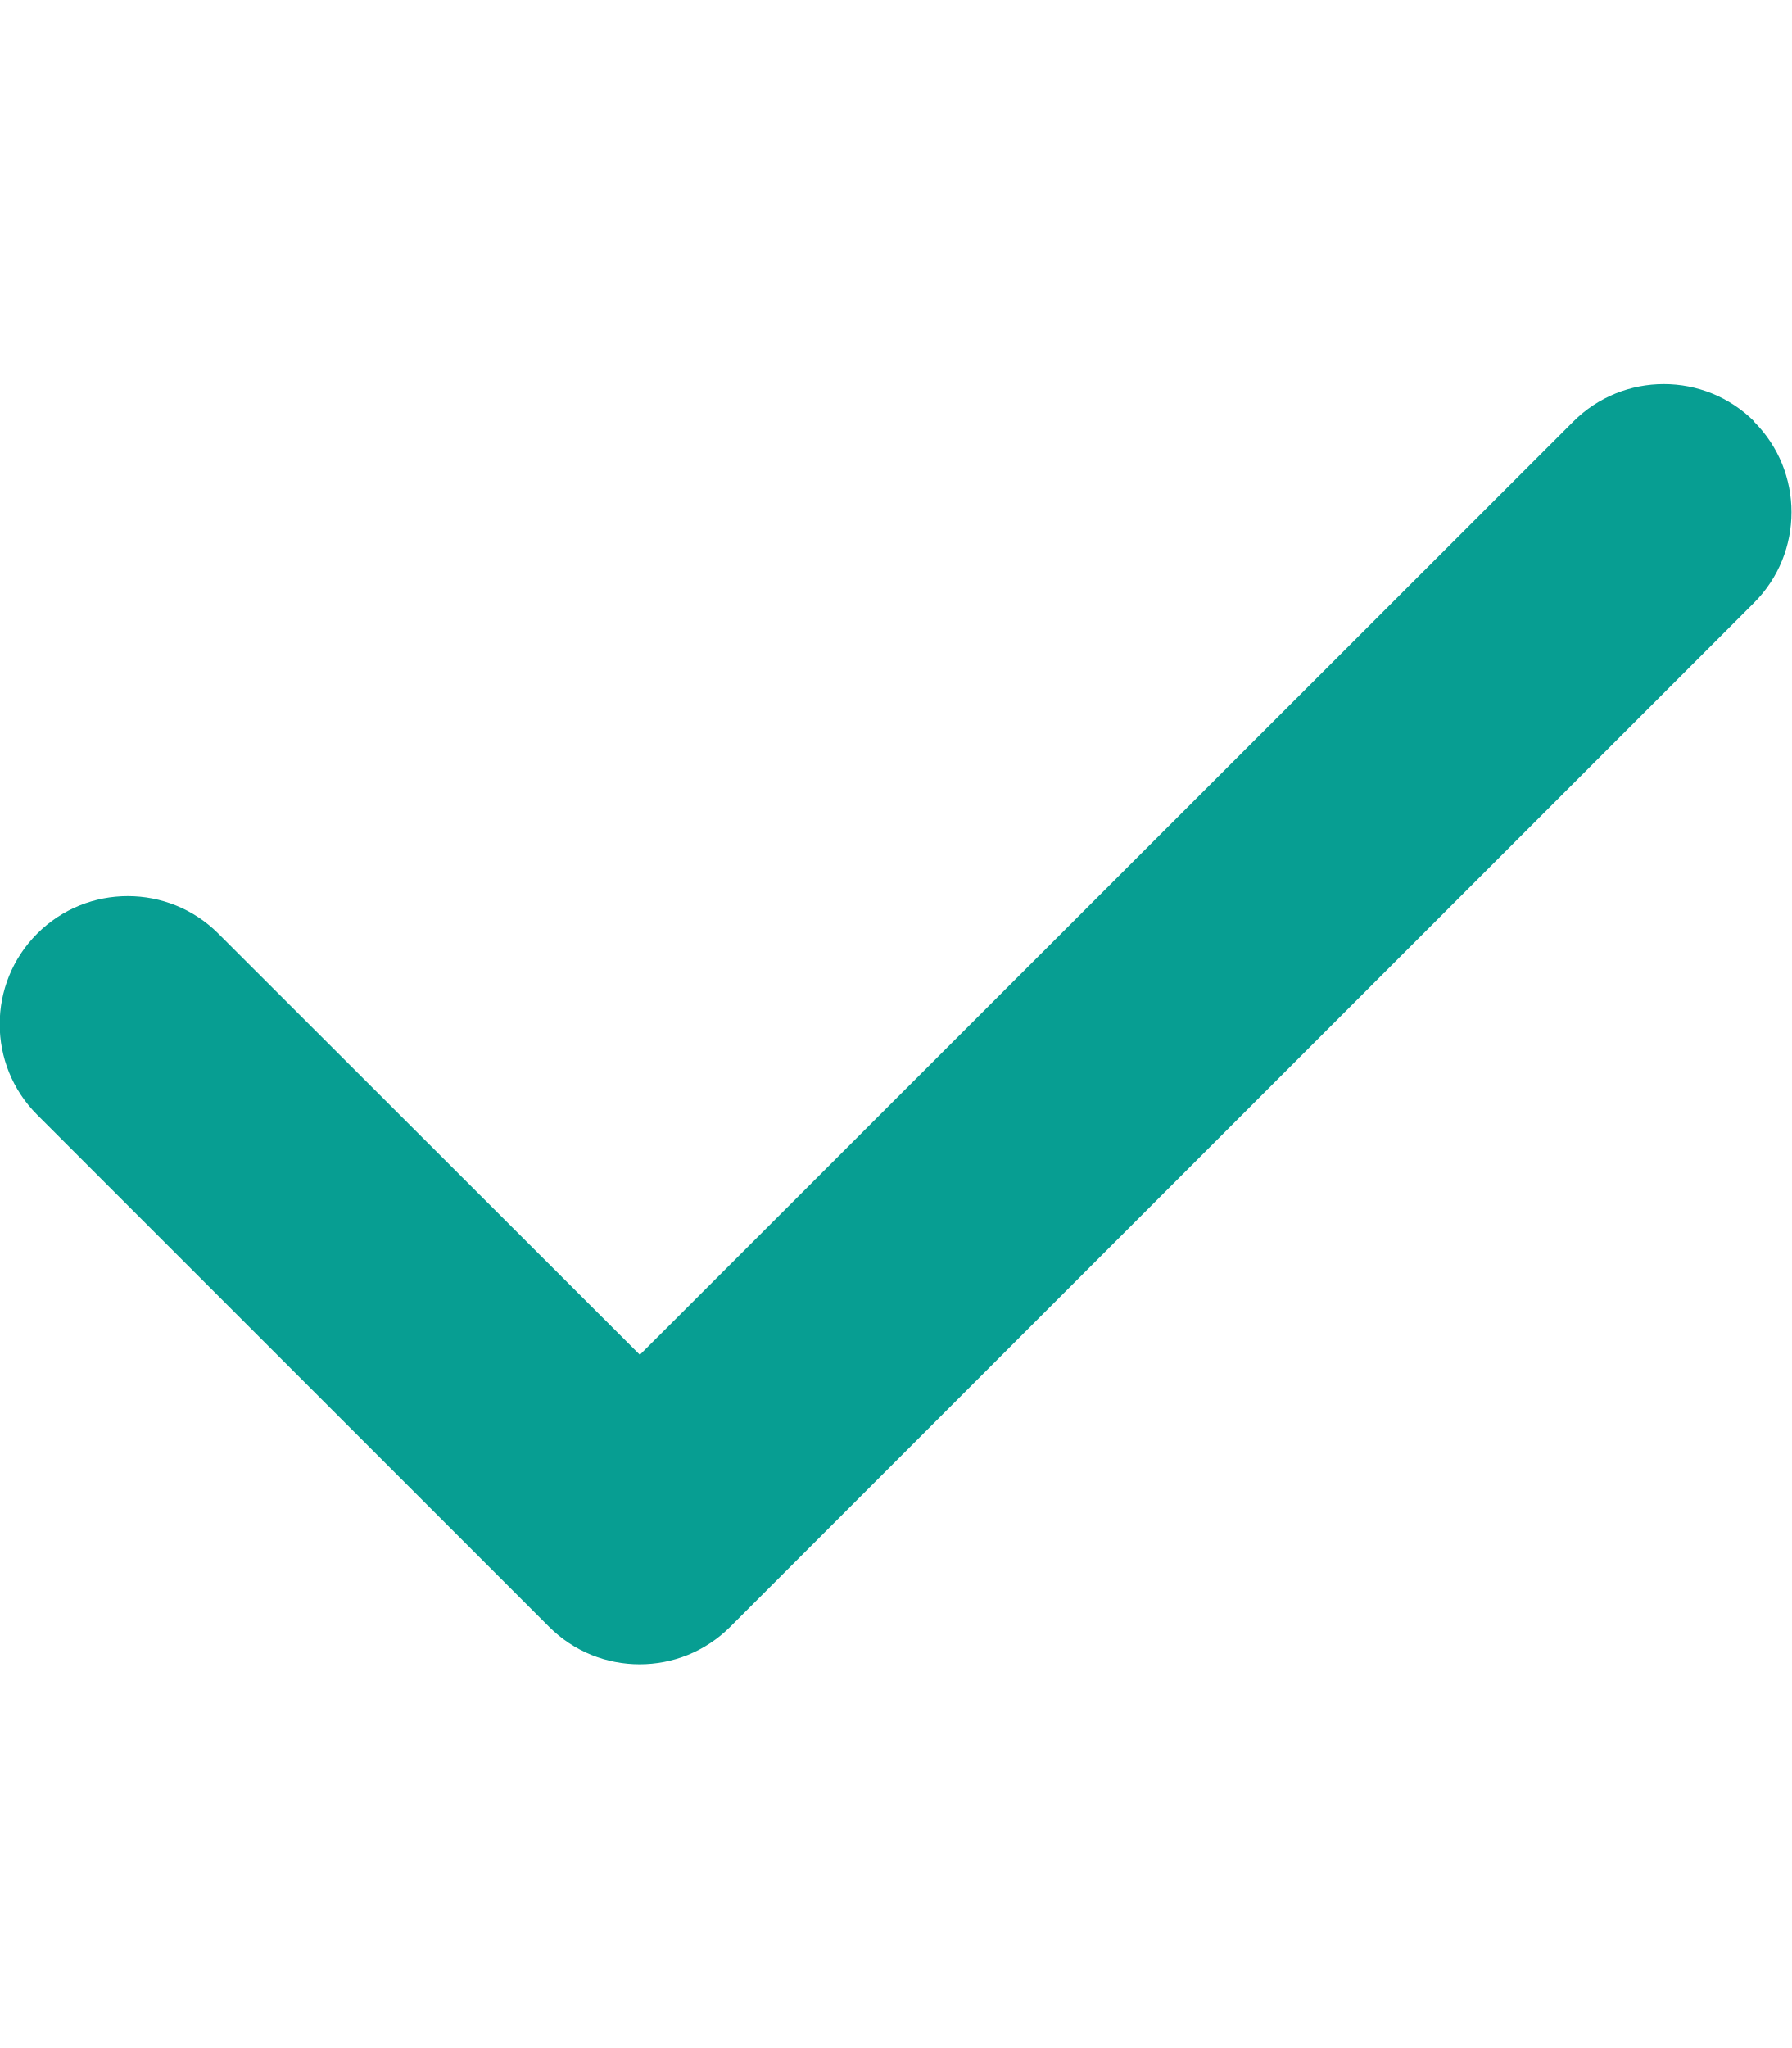
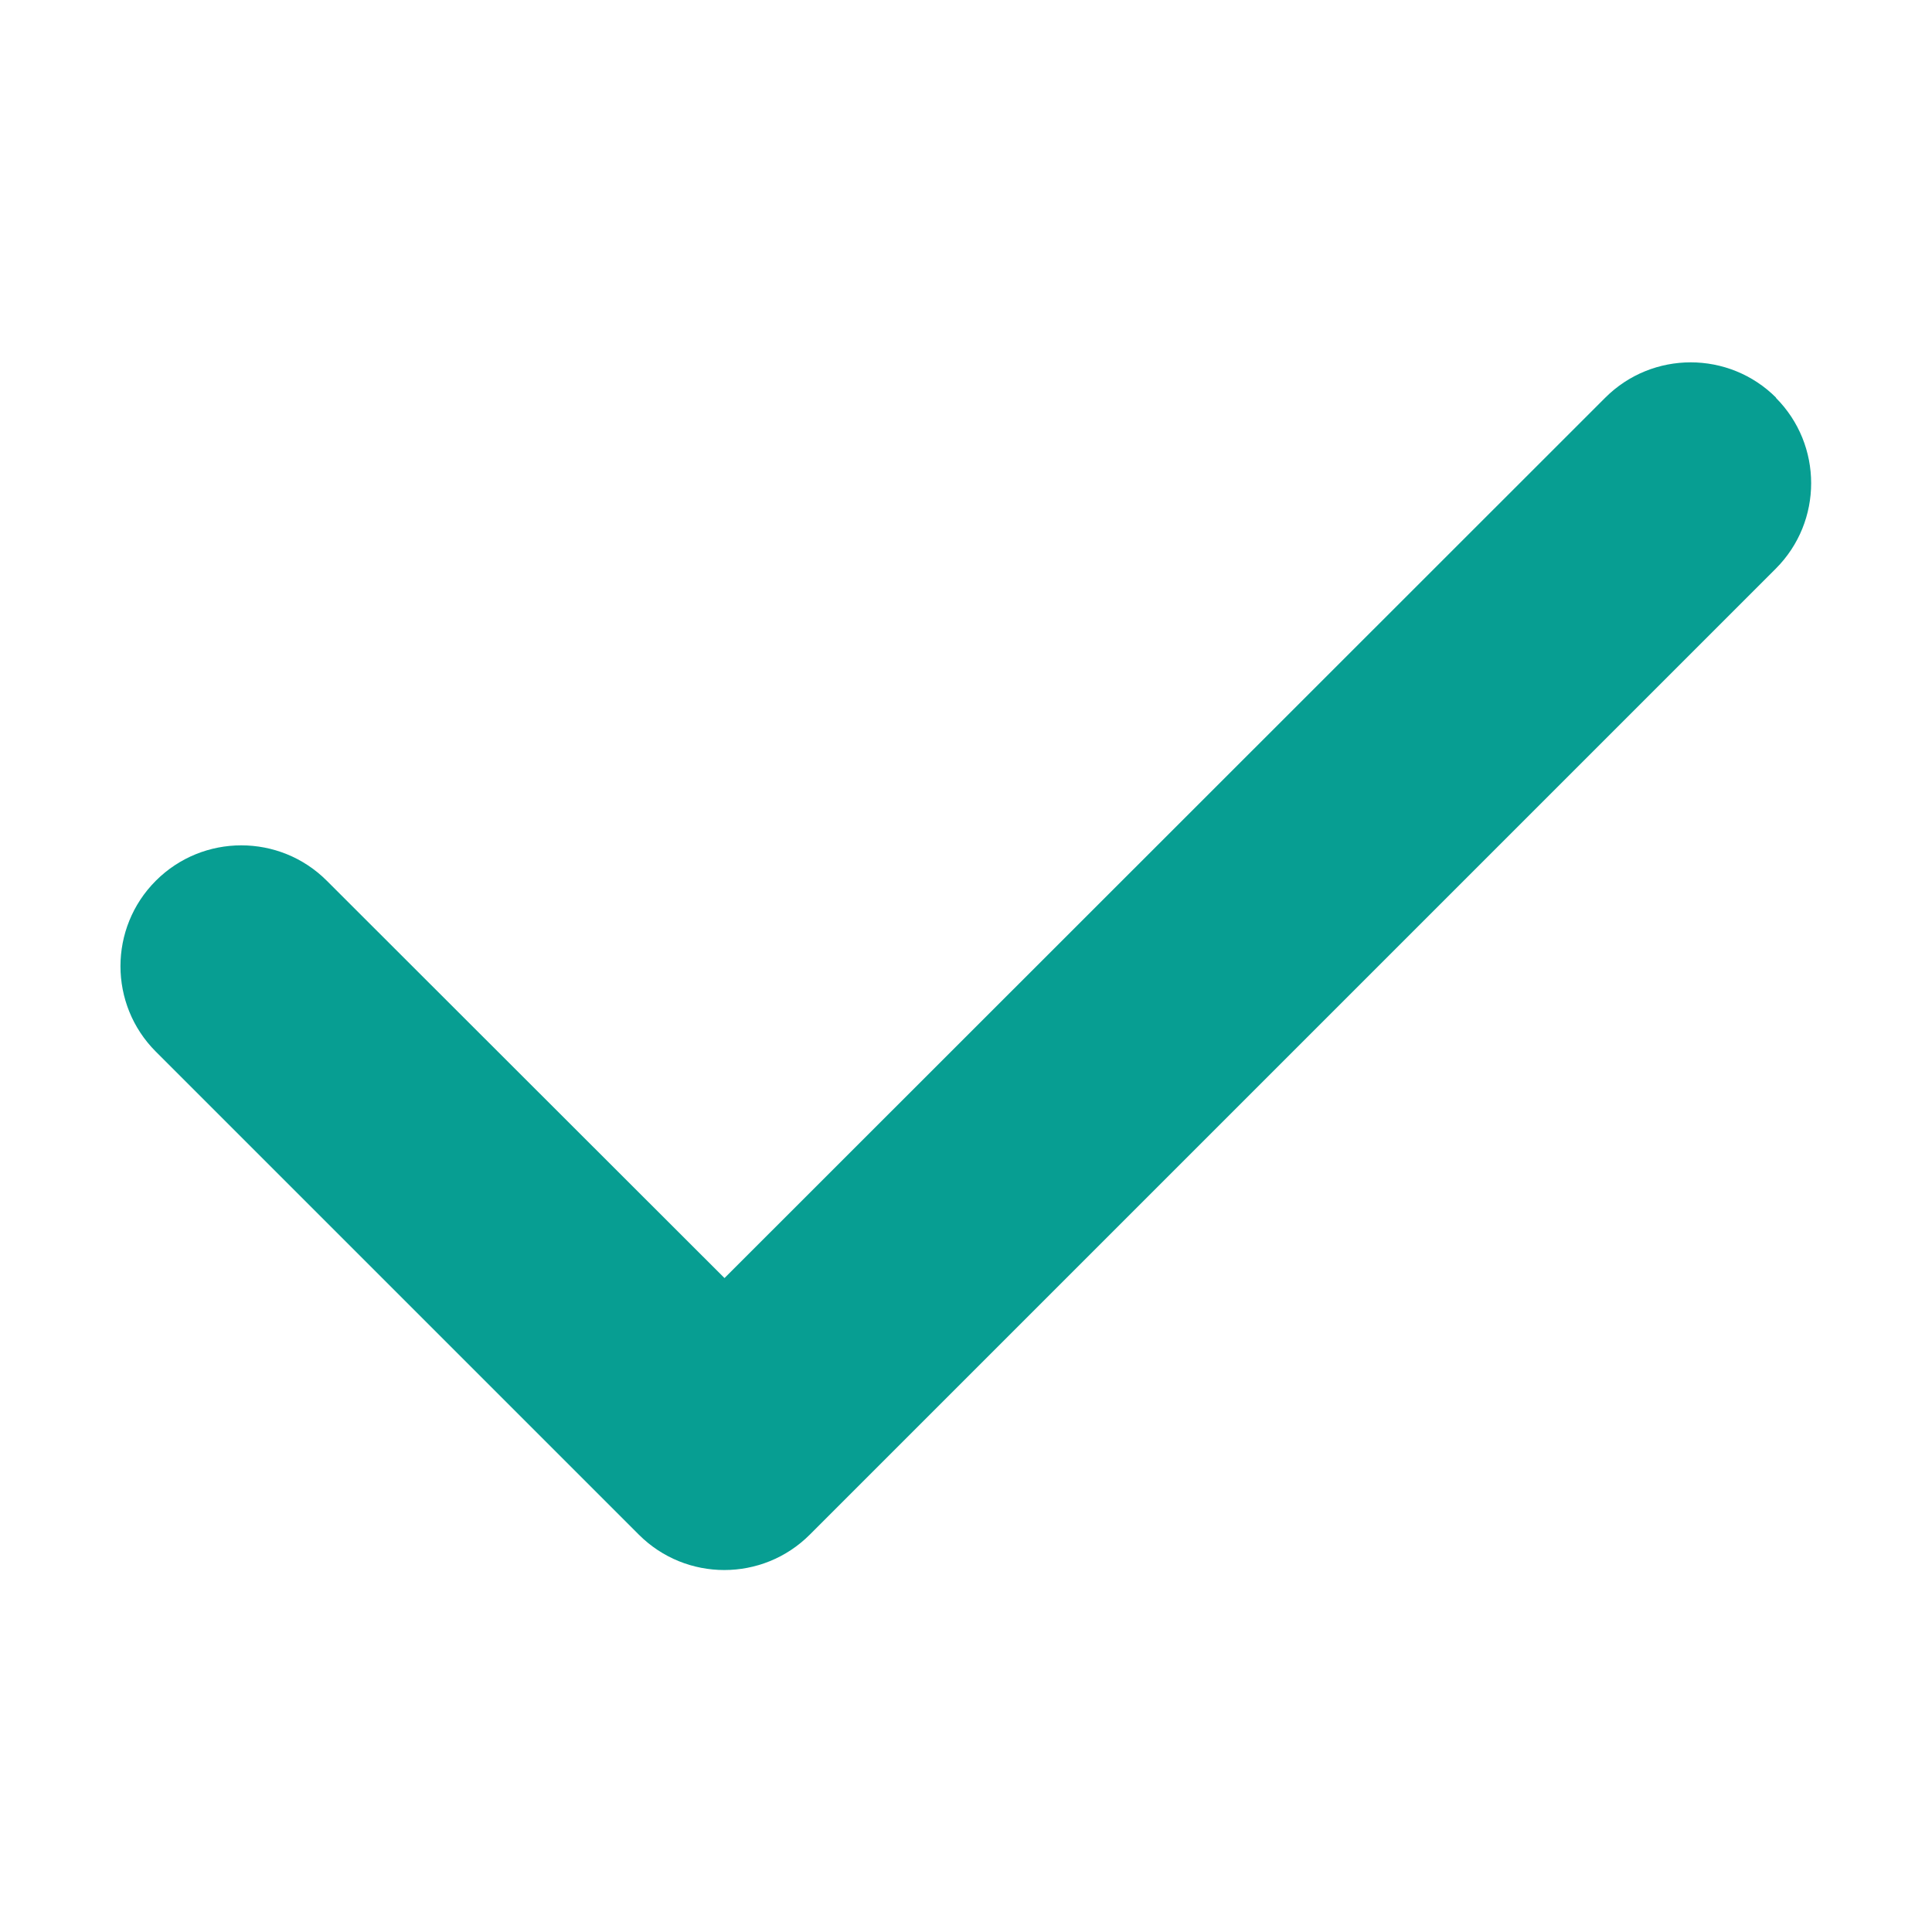
- <svg xmlns="http://www.w3.org/2000/svg" viewBox="0 0 448 512">
+ <svg xmlns="http://www.w3.org/2000/svg" width="16" height="16" viewBox="0 0 448 512">
  <path fill="#079e92" d="M438.6 105.4c12.5 12.5 12.5 32.8 0 45.3l-256 256c-12.5 12.5-32.8 12.5-45.3 0l-128-128c-12.5-12.5-12.5-32.8 0-45.3s32.8-12.5 45.3 0L160 338.7 393.4 105.4c12.5-12.5 32.8-12.5 45.3 0z" />
</svg>
